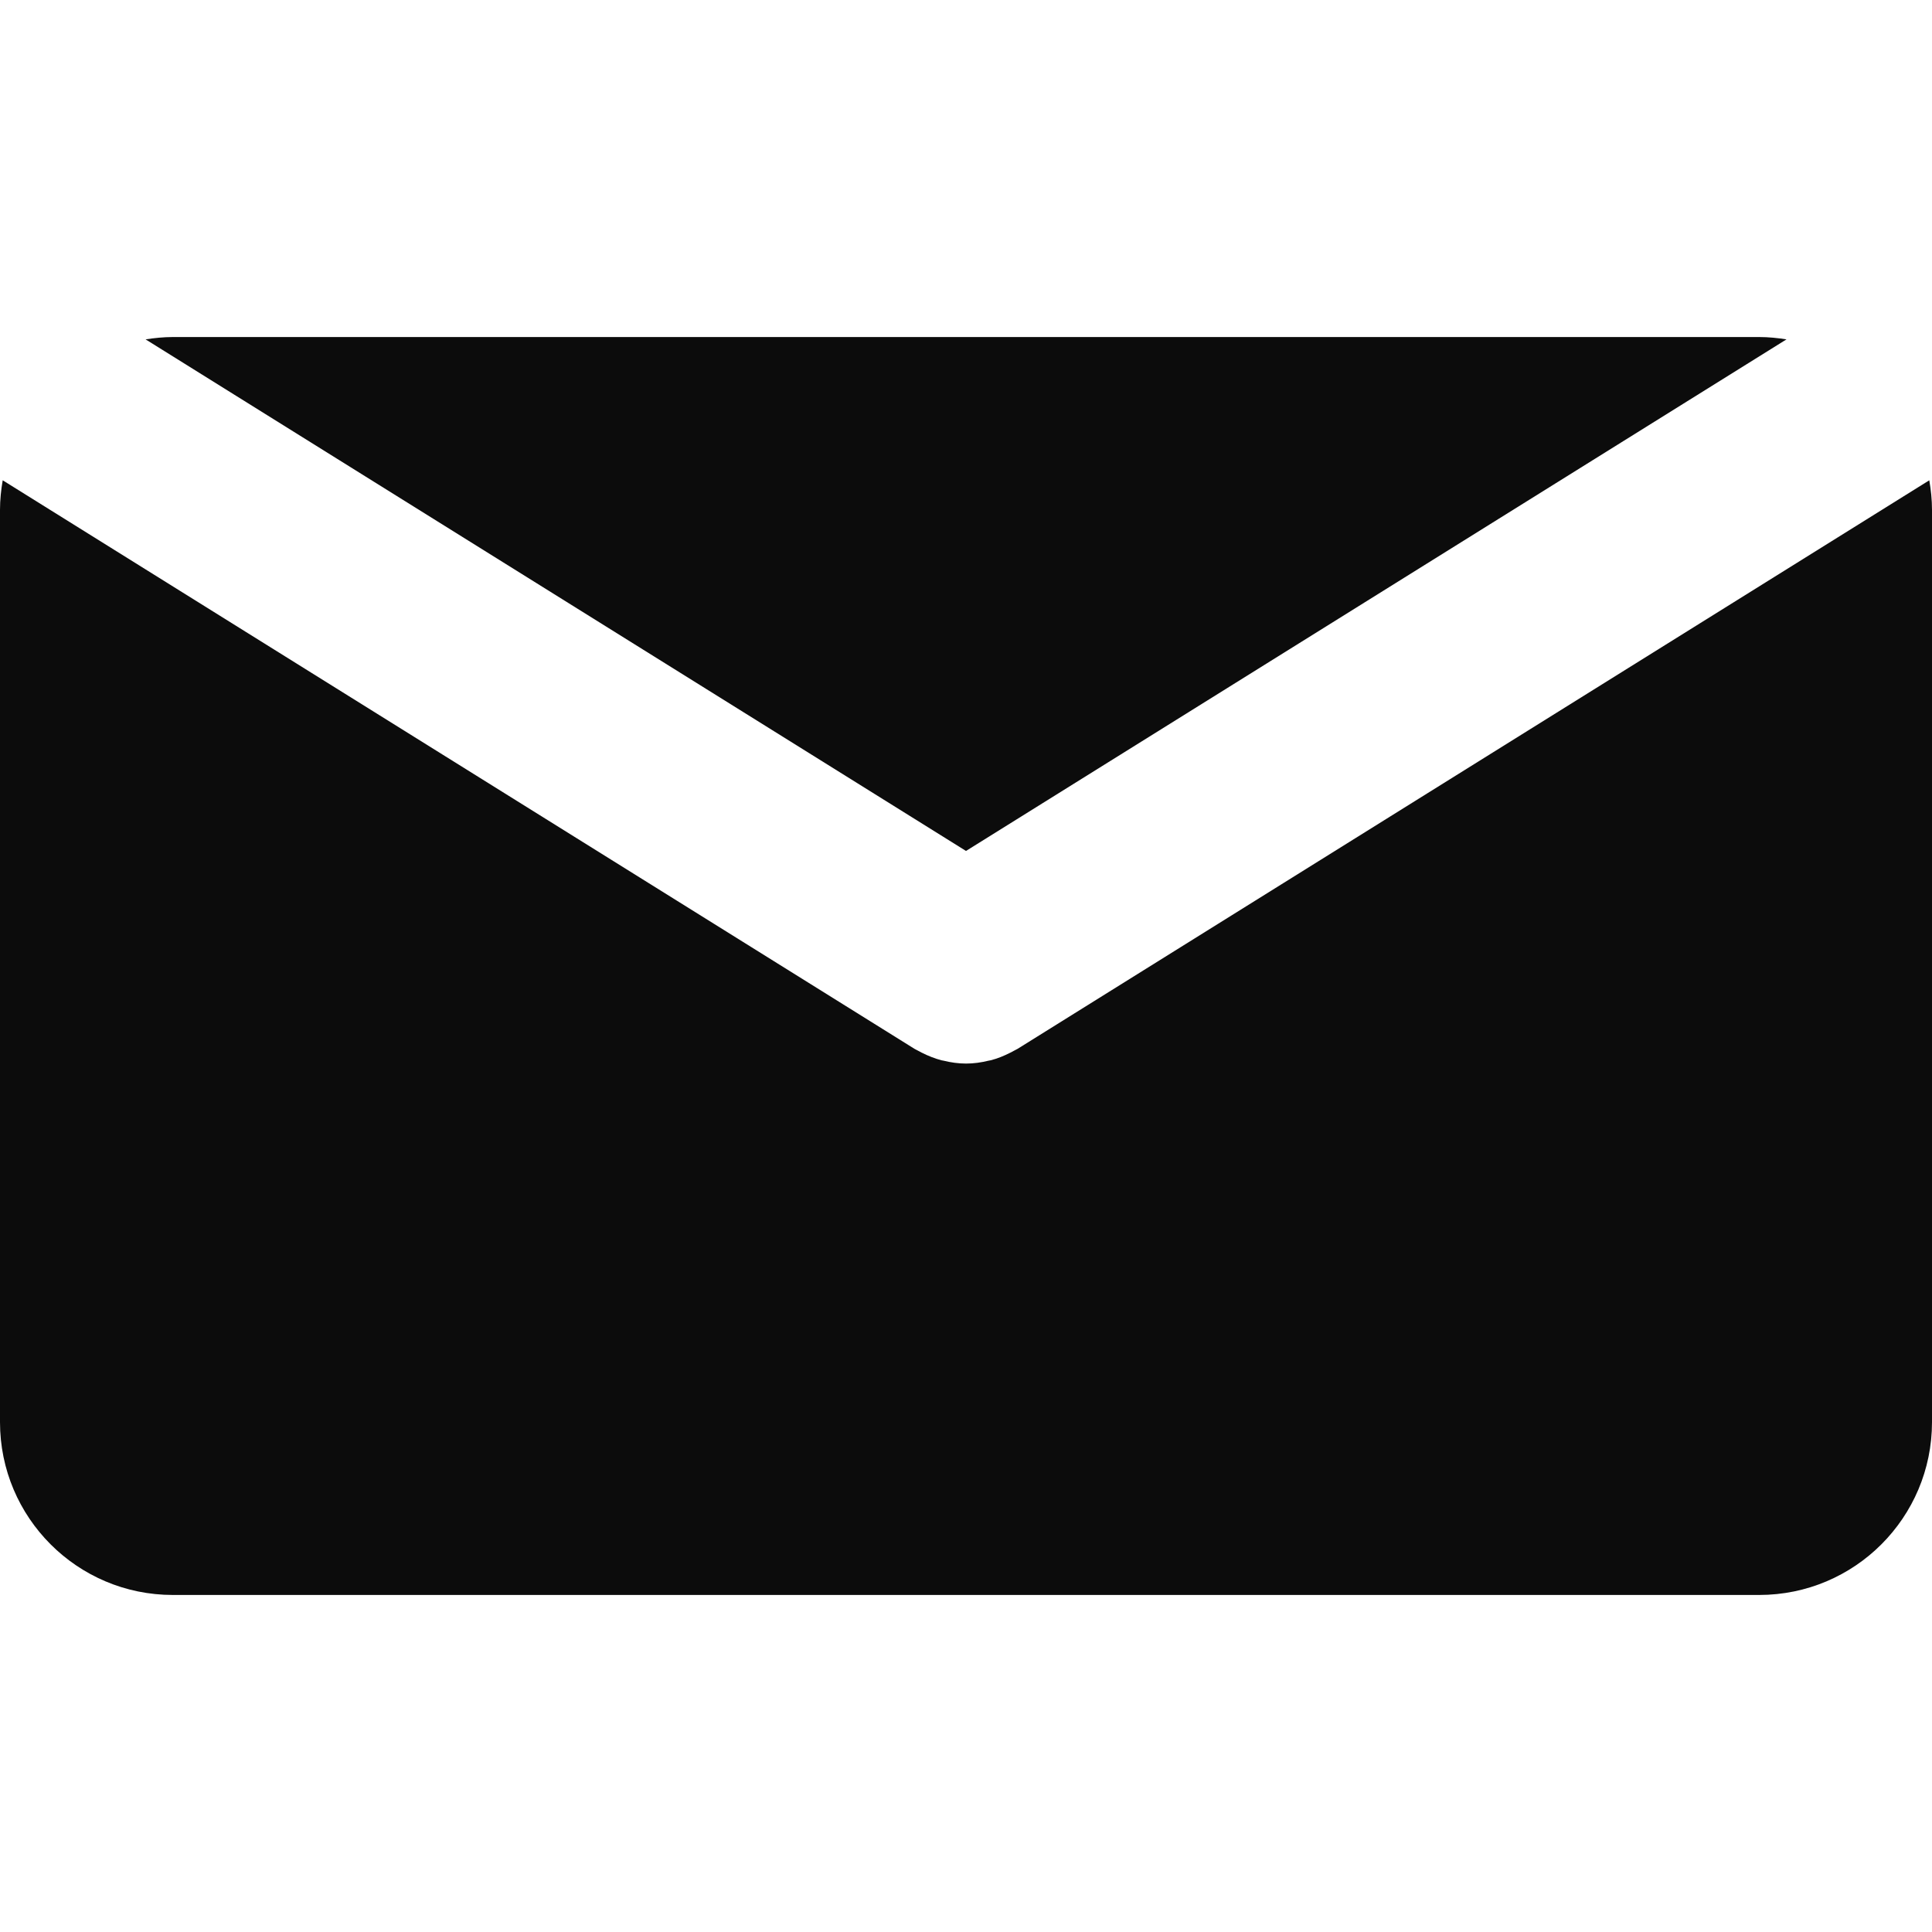
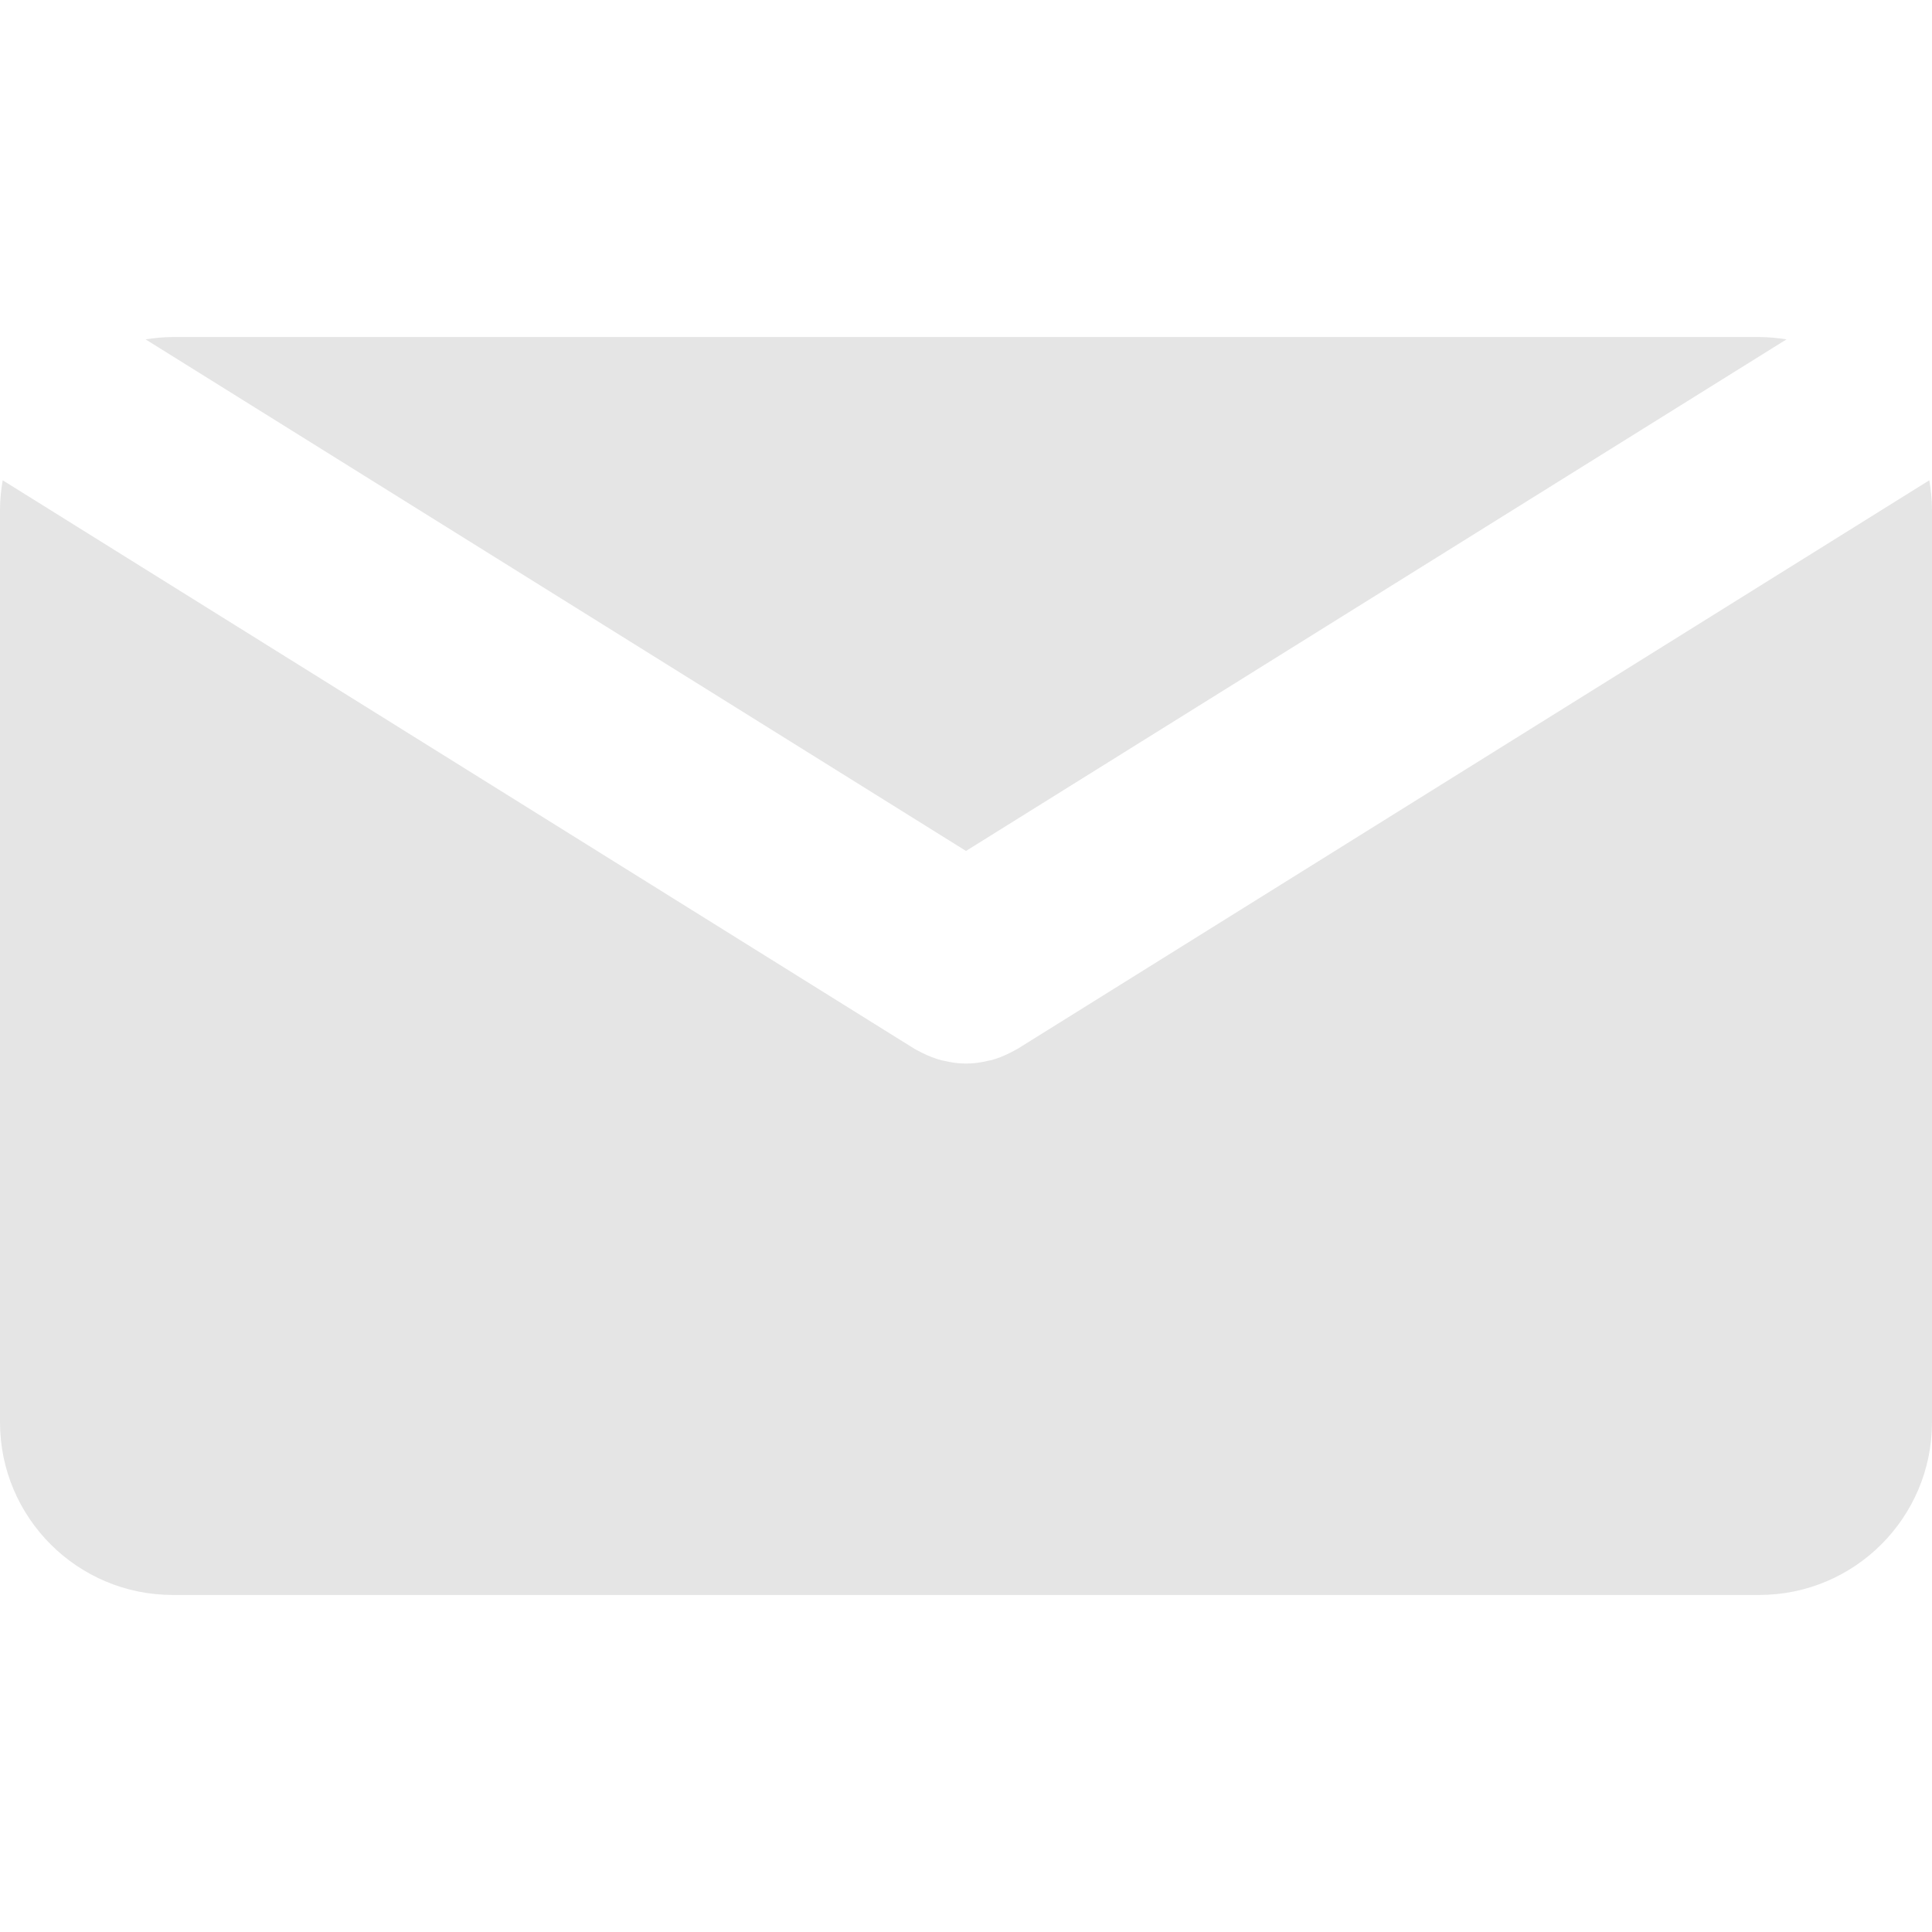
<svg xmlns="http://www.w3.org/2000/svg" width="20" height="20" viewBox="0 0 20 20" fill="none">
-   <path d="M10 8.809L18.494 3.513C18.401 3.499 18.308 3.489 18.212 3.489H1.789C1.693 3.489 1.599 3.499 1.507 3.513L10 8.809Z" fill="#0C0C0C" />
-   <path d="M10.535 10.857C10.523 10.864 10.511 10.869 10.499 10.876C10.487 10.883 10.474 10.889 10.461 10.896C10.395 10.93 10.326 10.958 10.256 10.976C10.248 10.978 10.241 10.979 10.234 10.98C10.157 10.999 10.079 11.01 10.001 11.01C10.001 11.01 10.001 11.01 10.001 11.01C10 11.01 10 11.01 10 11.01C9.922 11.01 9.844 10.999 9.767 10.98C9.76 10.979 9.752 10.978 9.745 10.976C9.675 10.957 9.607 10.93 9.539 10.896C9.527 10.889 9.514 10.883 9.502 10.876C9.49 10.869 9.477 10.864 9.466 10.857L0.028 4.972C0.011 5.072 0 5.173 0 5.278V14.722C0 15.71 0.801 16.511 1.789 16.511H18.211C19.199 16.511 20 15.71 20 14.722V5.278C20 5.173 19.989 5.072 19.972 4.972L10.535 10.857Z" fill="#0C0C0C" />
+   <path d="M10 8.809L18.494 3.513C18.401 3.499 18.308 3.489 18.212 3.489H1.789C1.693 3.489 1.599 3.499 1.507 3.513L10 8.809Z" fill="#E5E5E5" />
+   <path d="M10.535 10.857C10.523 10.864 10.511 10.869 10.499 10.876C10.487 10.883 10.474 10.889 10.461 10.896C10.395 10.93 10.326 10.958 10.256 10.976C10.248 10.978 10.241 10.979 10.234 10.98C10.157 10.999 10.079 11.01 10.001 11.01C10.001 11.01 10.001 11.01 10.001 11.01C10 11.01 10 11.01 10 11.01C9.922 11.01 9.844 10.999 9.767 10.98C9.76 10.979 9.752 10.978 9.745 10.976C9.675 10.957 9.607 10.93 9.539 10.896C9.527 10.889 9.514 10.883 9.502 10.876C9.49 10.869 9.477 10.864 9.466 10.857L0.028 4.972C0.011 5.072 0 5.173 0 5.278V14.722C0 15.71 0.801 16.511 1.789 16.511H18.211C19.199 16.511 20 15.71 20 14.722V5.278C20 5.173 19.989 5.072 19.972 4.972L10.535 10.857Z" fill="#E5E5E5" />
</svg>
